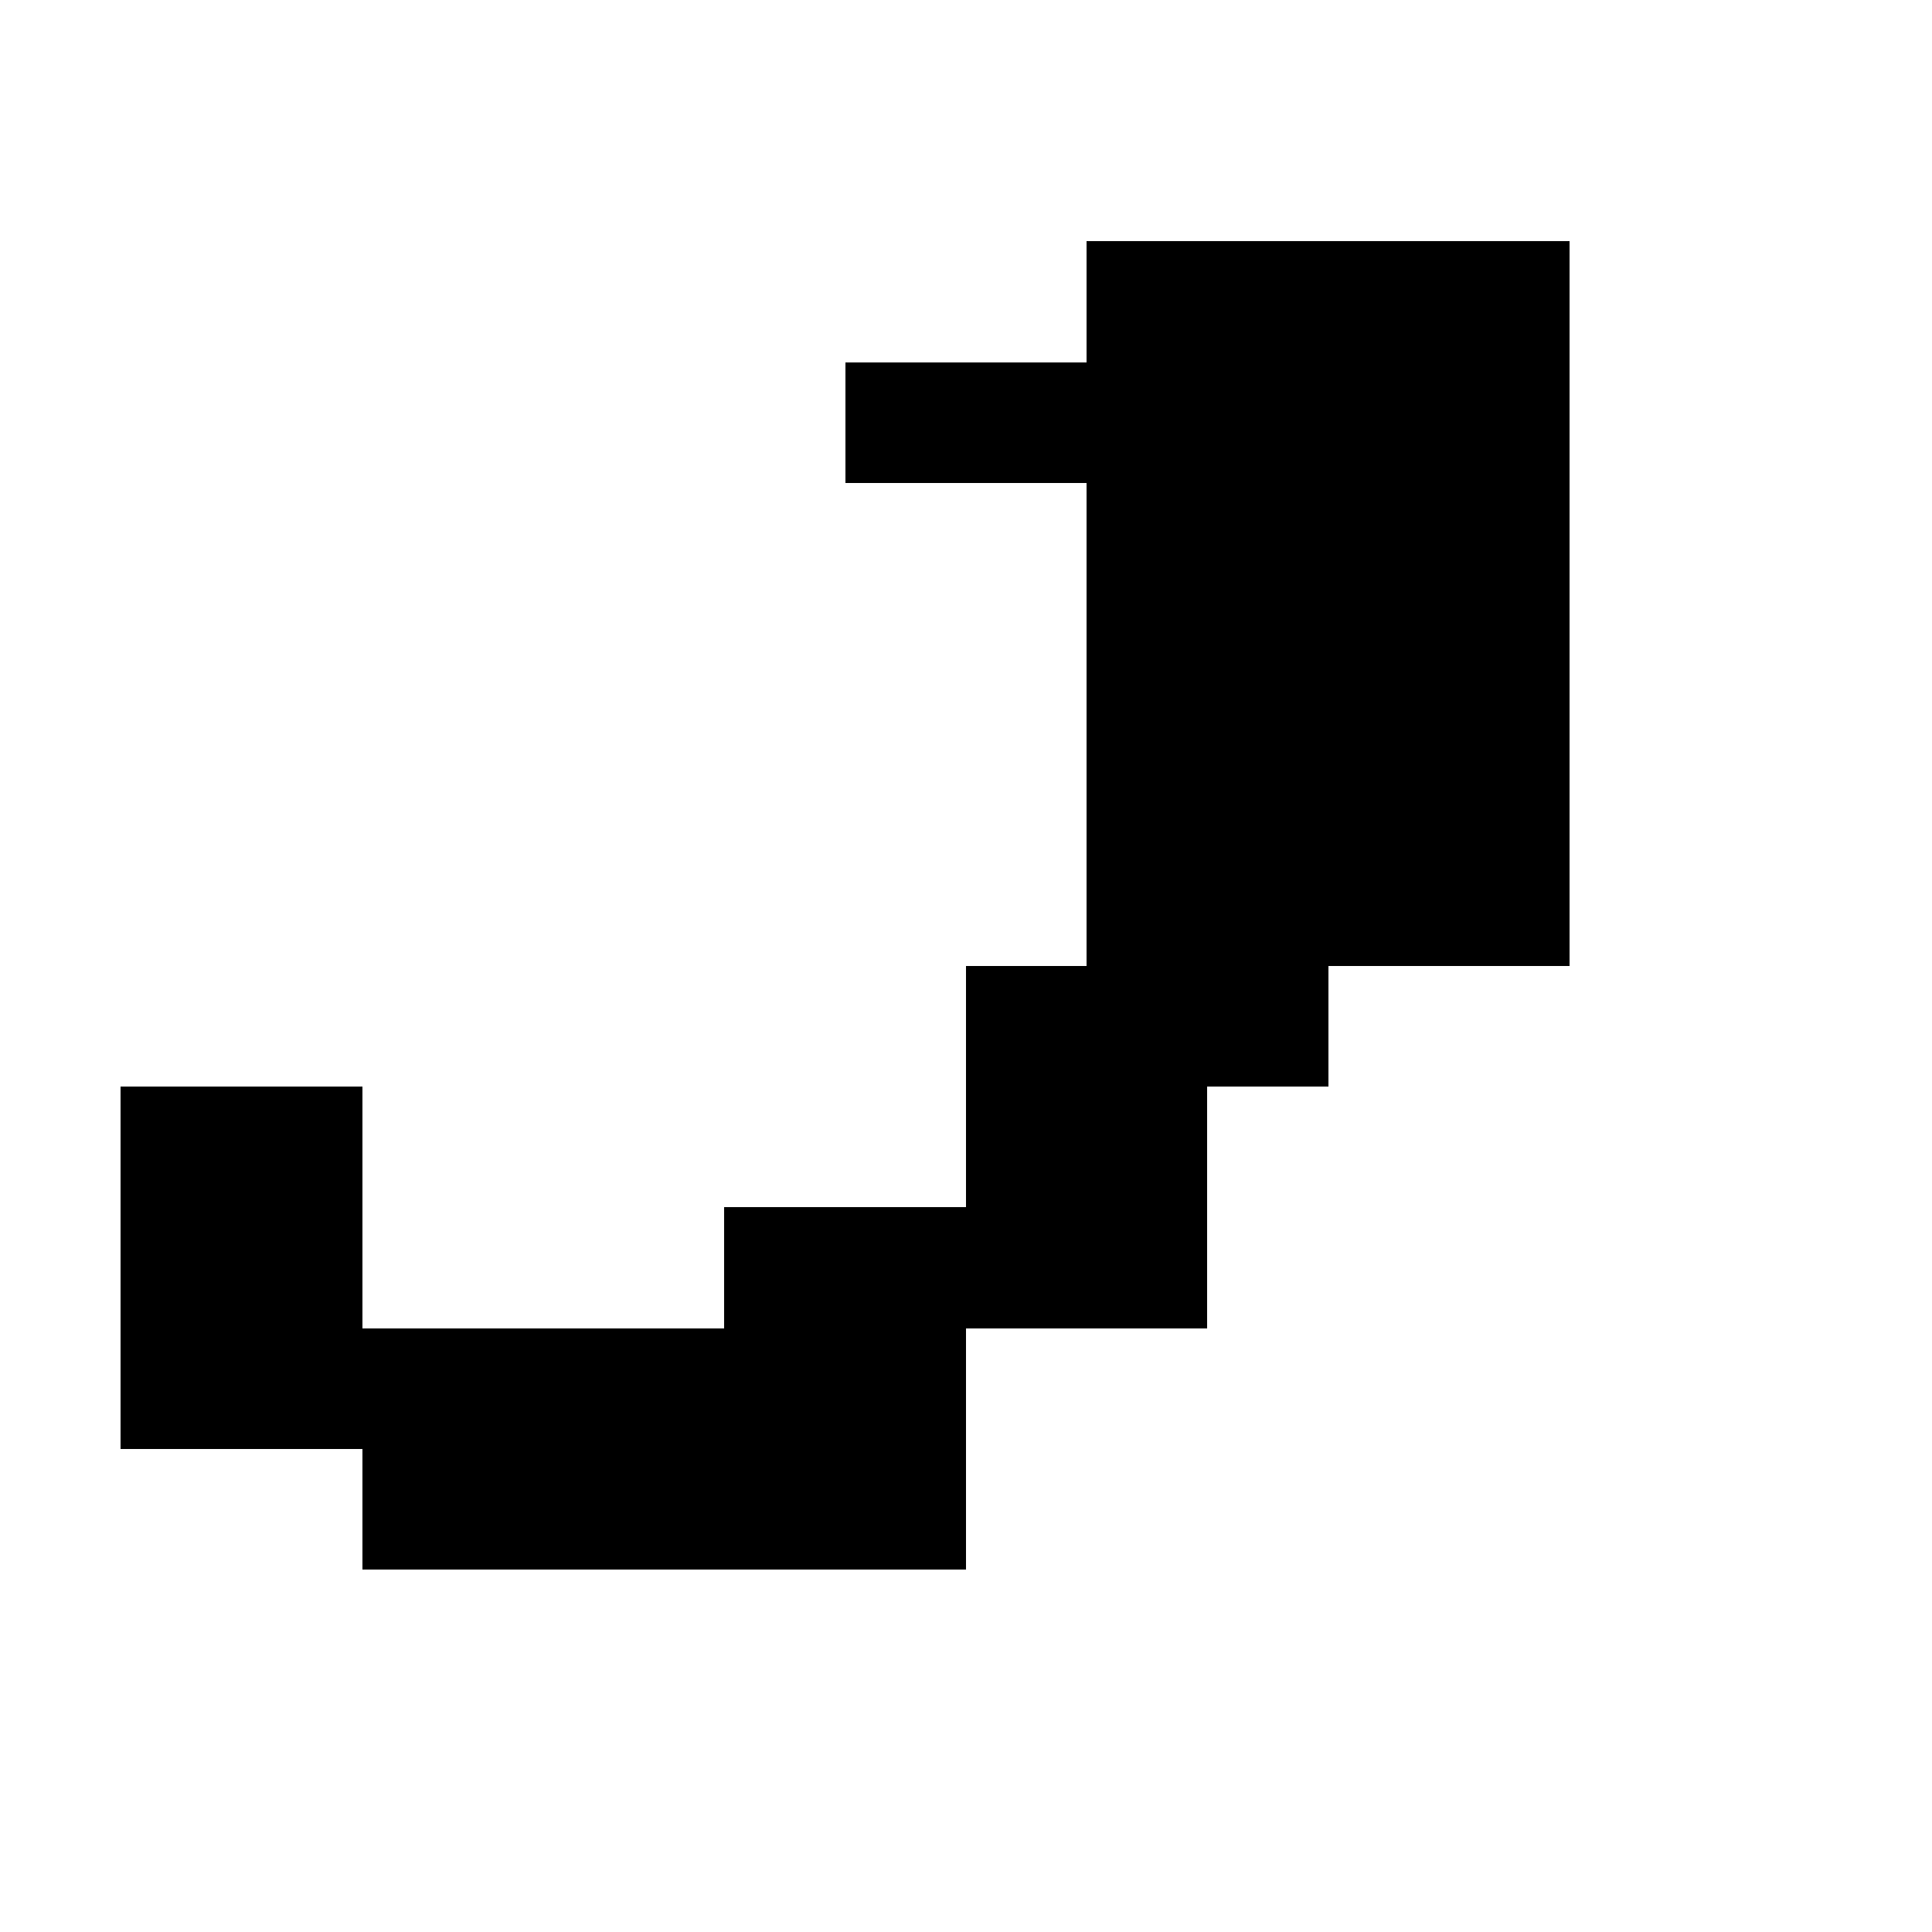
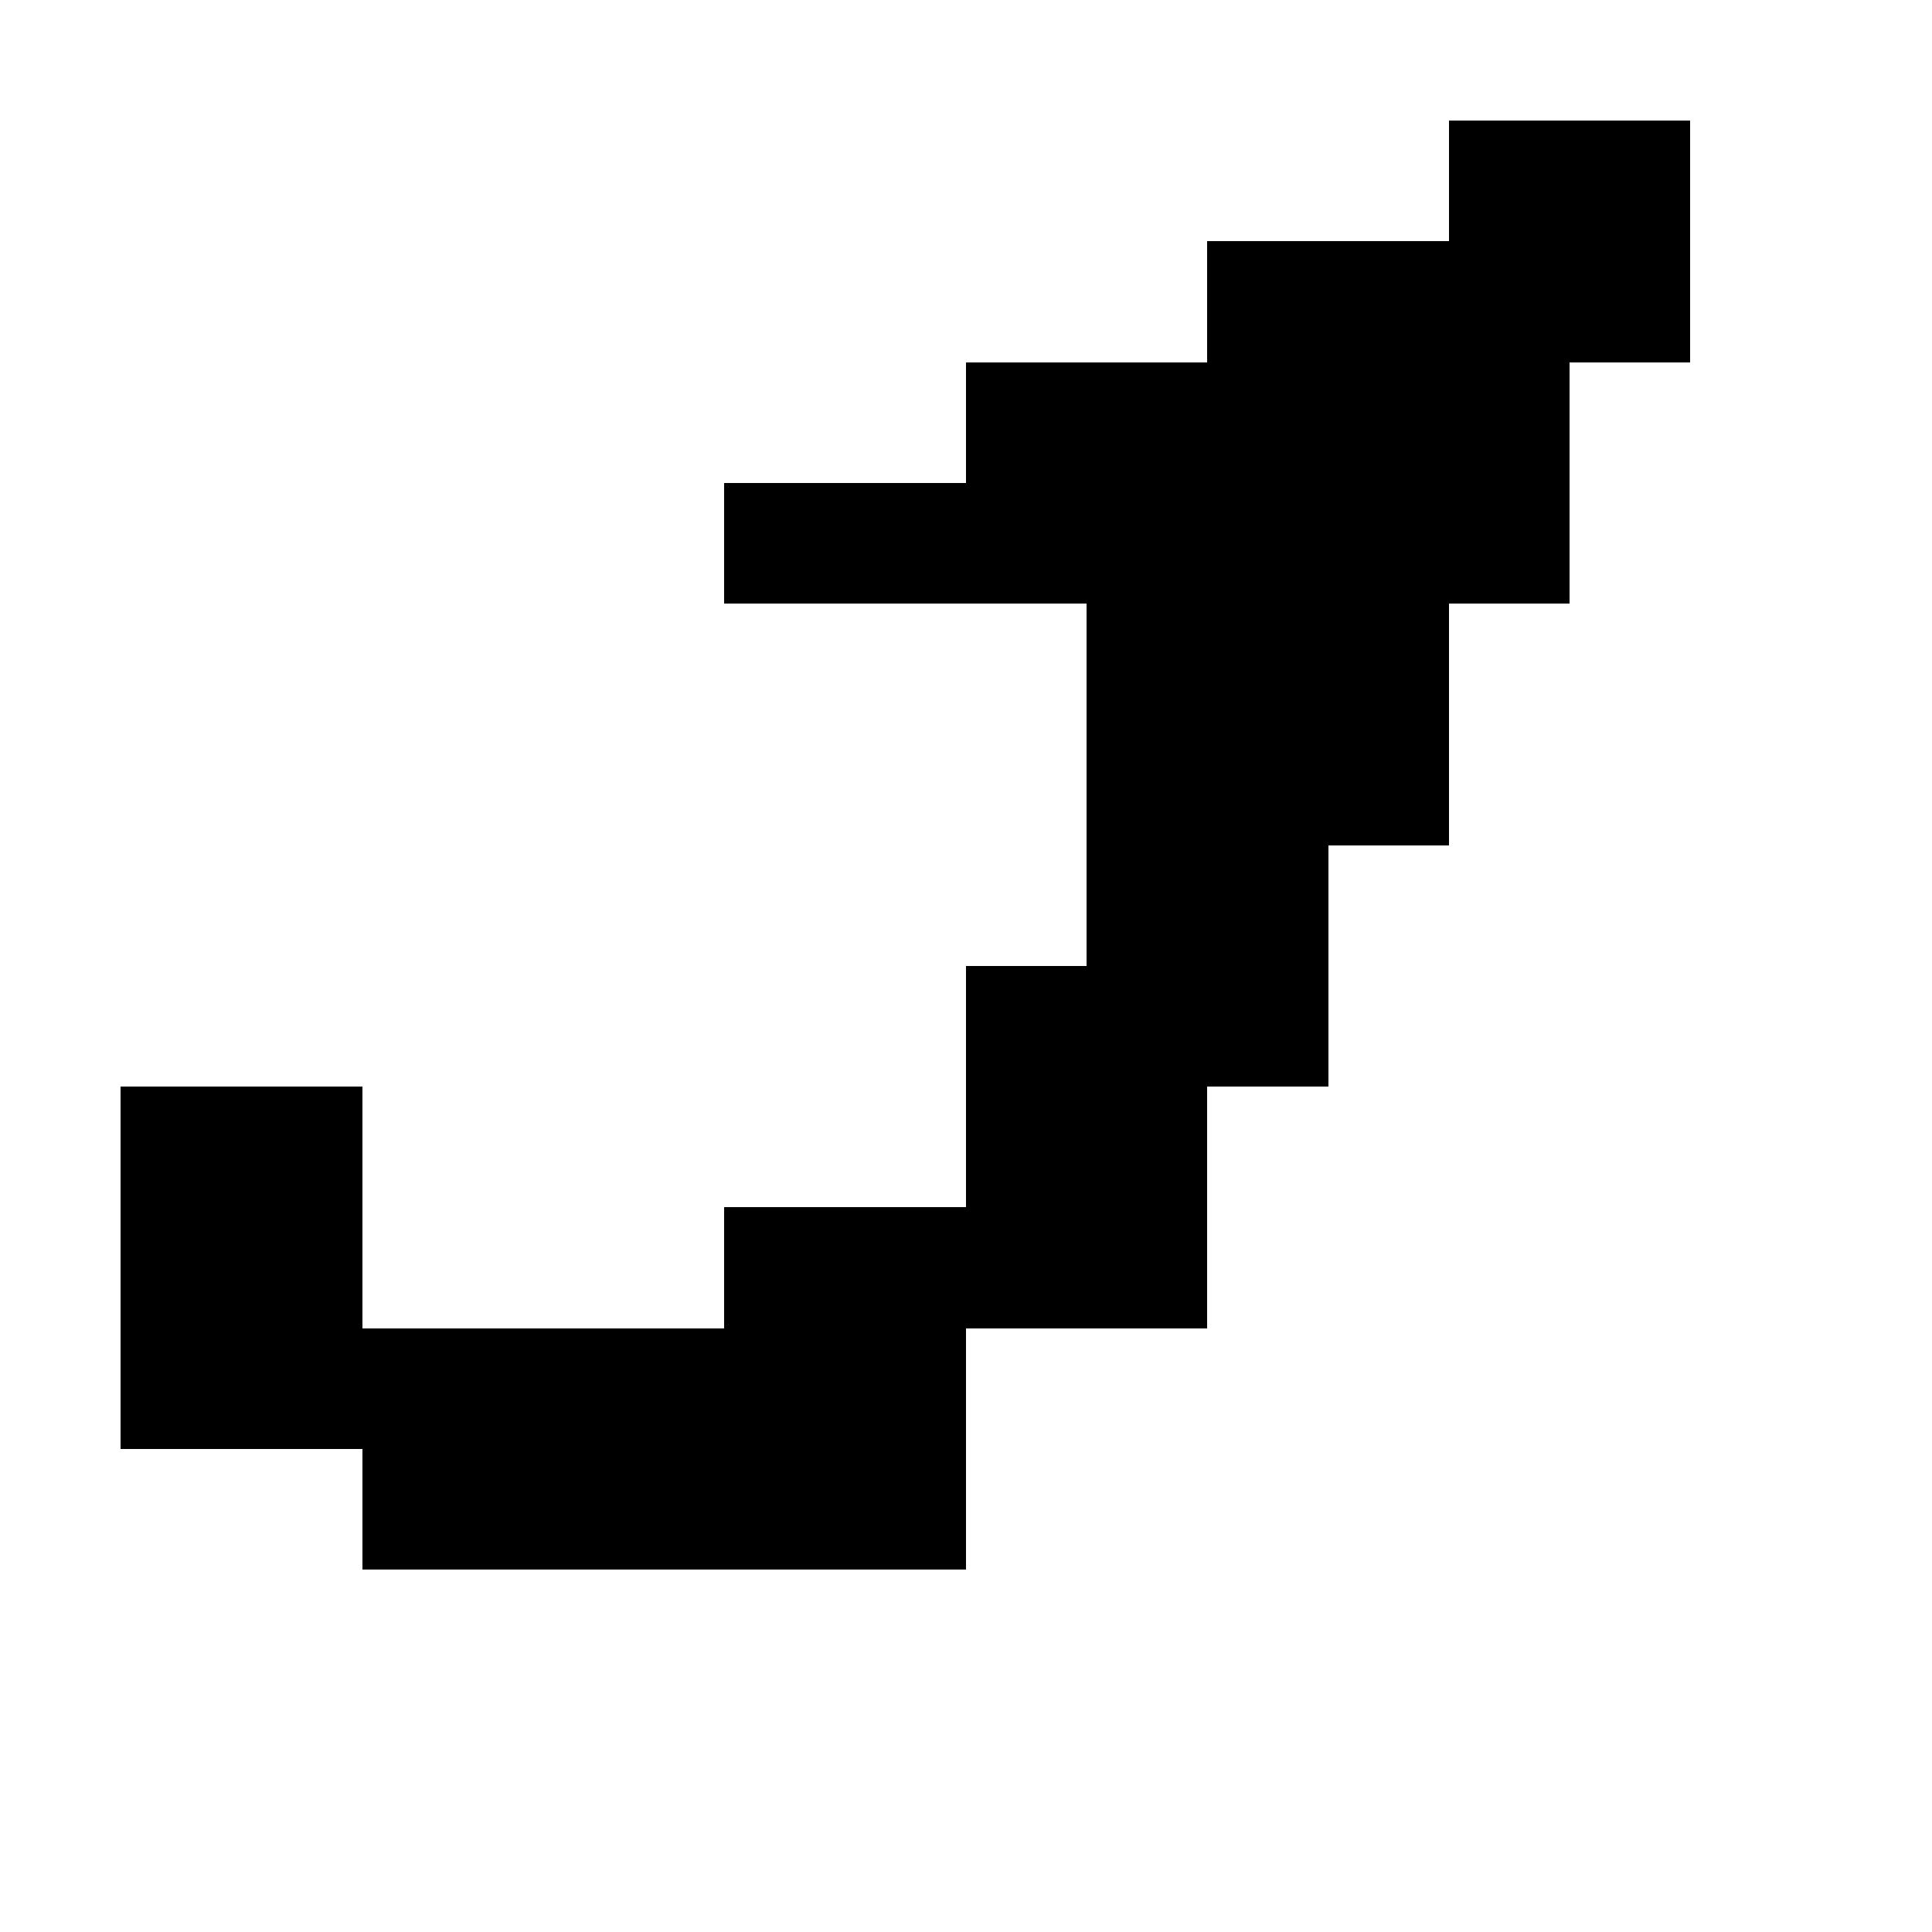
<svg xmlns="http://www.w3.org/2000/svg" viewBox="0 0 48 48" aria-hidden="true" fill="currentColor" shape-rendering="crispEdges">
-   <path d="M3 27h6v6h9v-3h6v-6h3V12h6v15h-3v6h-6v6H9v-3H3zM21 9h6V6h12v18h-6V12H21z" />
+   <path d="M3 27h6v6h9v-3h6v-6h3V15h6v12h-3v6h-6v6H9v-3H3zM18 12h6V9h6V6h6V3h6v6h-3v6h-3v6h-6v-6H18z" />
</svg>
